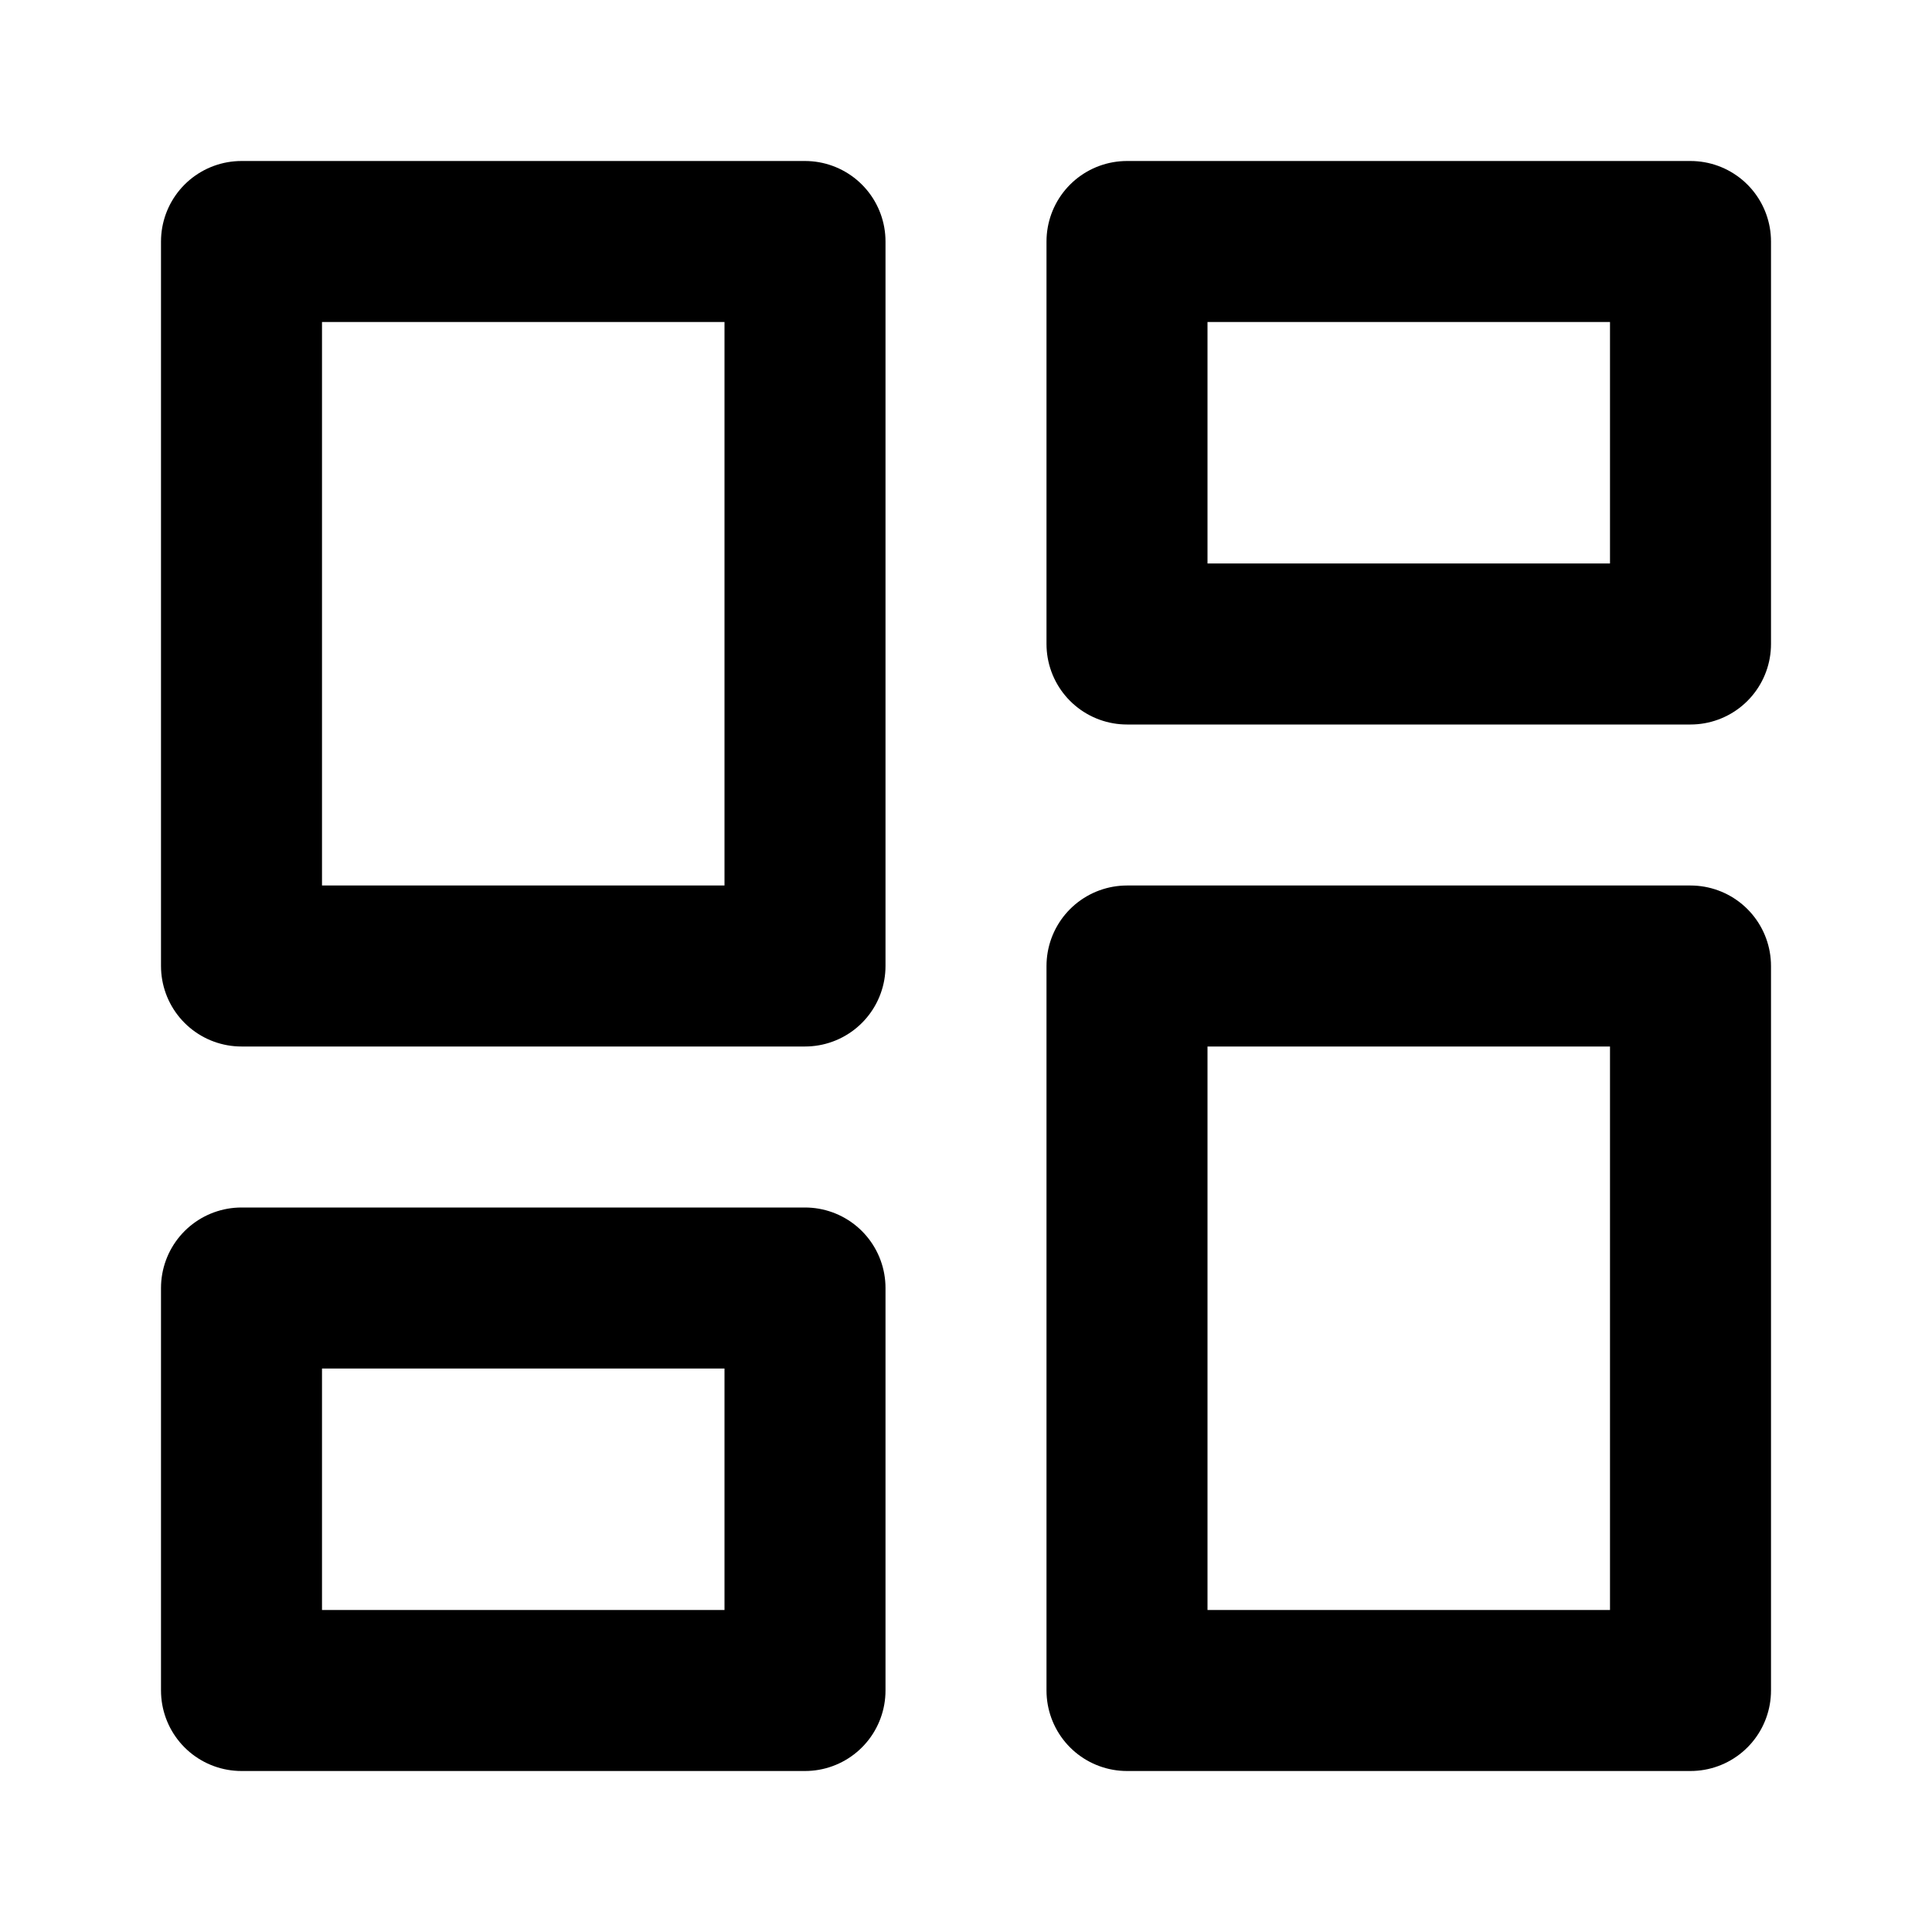
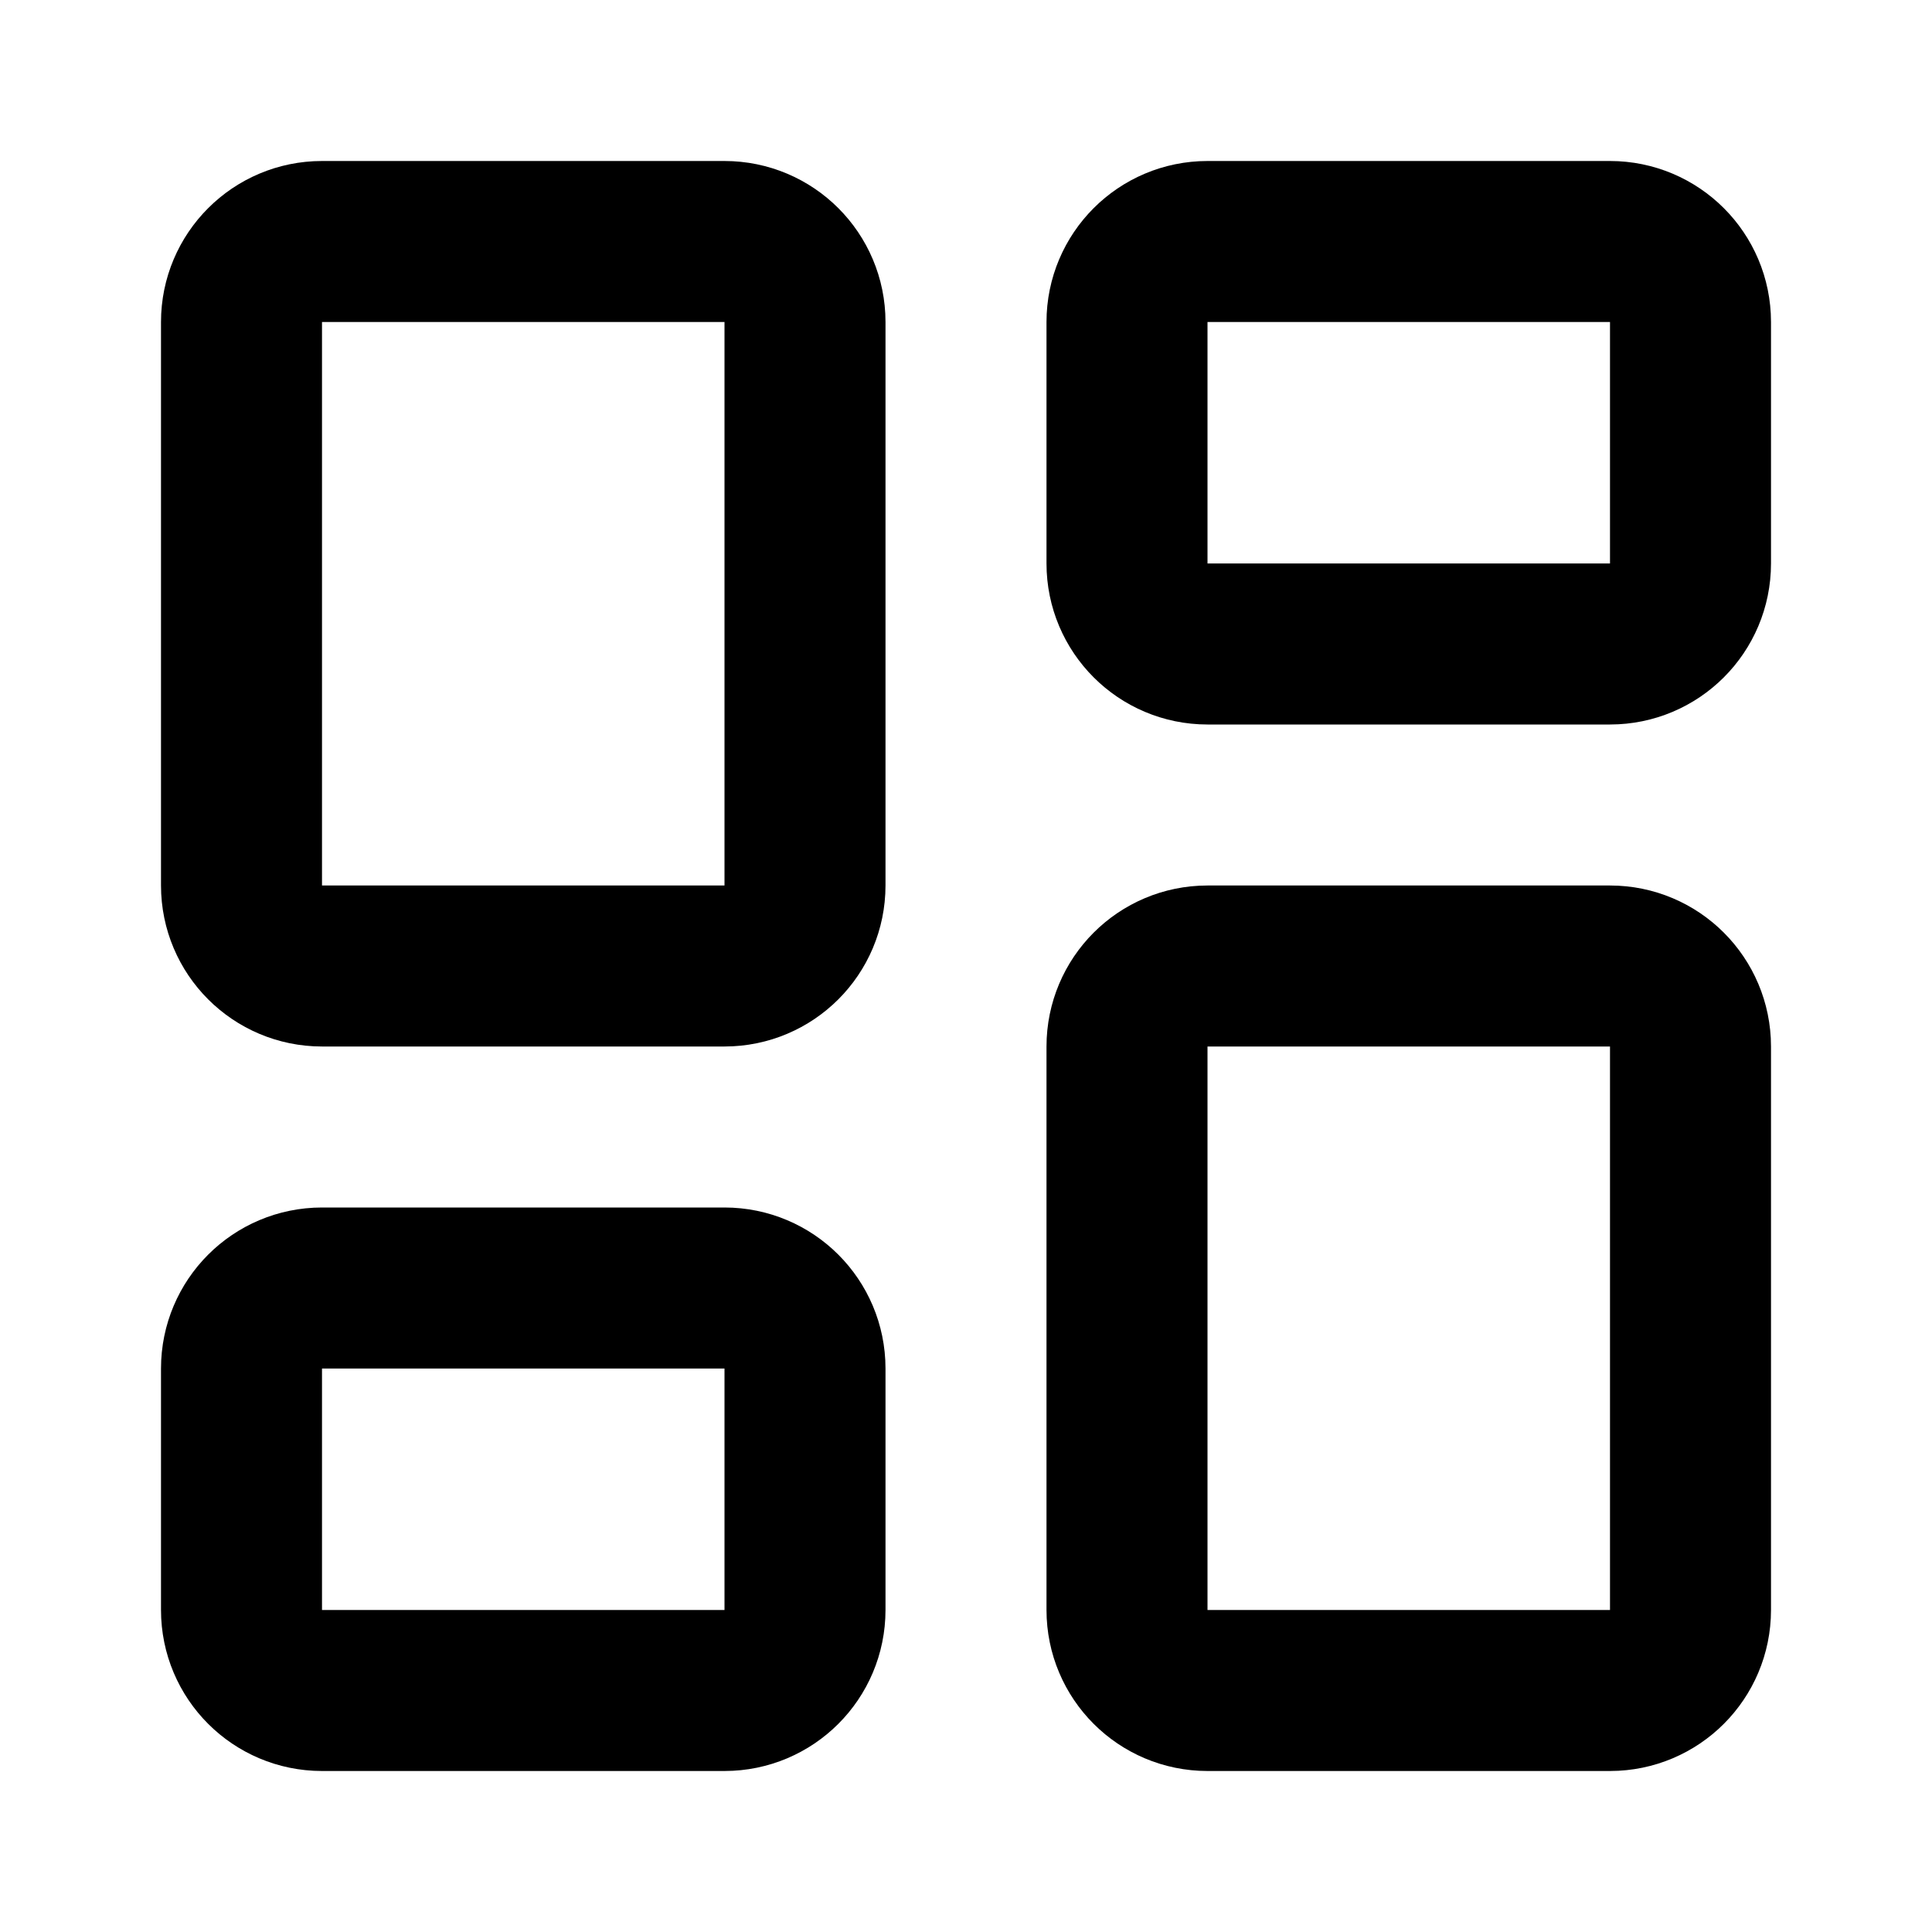
<svg xmlns="http://www.w3.org/2000/svg" width="24" height="24" viewBox="0 0 24 24" fill="none" stroke="currentColor" stroke-width="2" stroke-linecap="round" stroke-linejoin="round">
-   <rect width="7" height="9" x="3" y="3" />
-   <rect width="7" height="5" x="14" y="3" />
-   <rect width="7" height="9" x="14" y="12" />
-   <rect width="7" height="5" x="3" y="16" />
+   <rect width="7" height="9" x="3" y="3" rx="1" />
+   <rect width="7" height="5" x="14" y="3" rx="1" />
+   <rect width="7" height="9" x="14" y="12" rx="1" />
+   <rect width="7" height="5" x="3" y="16" rx="1" />
</svg>
